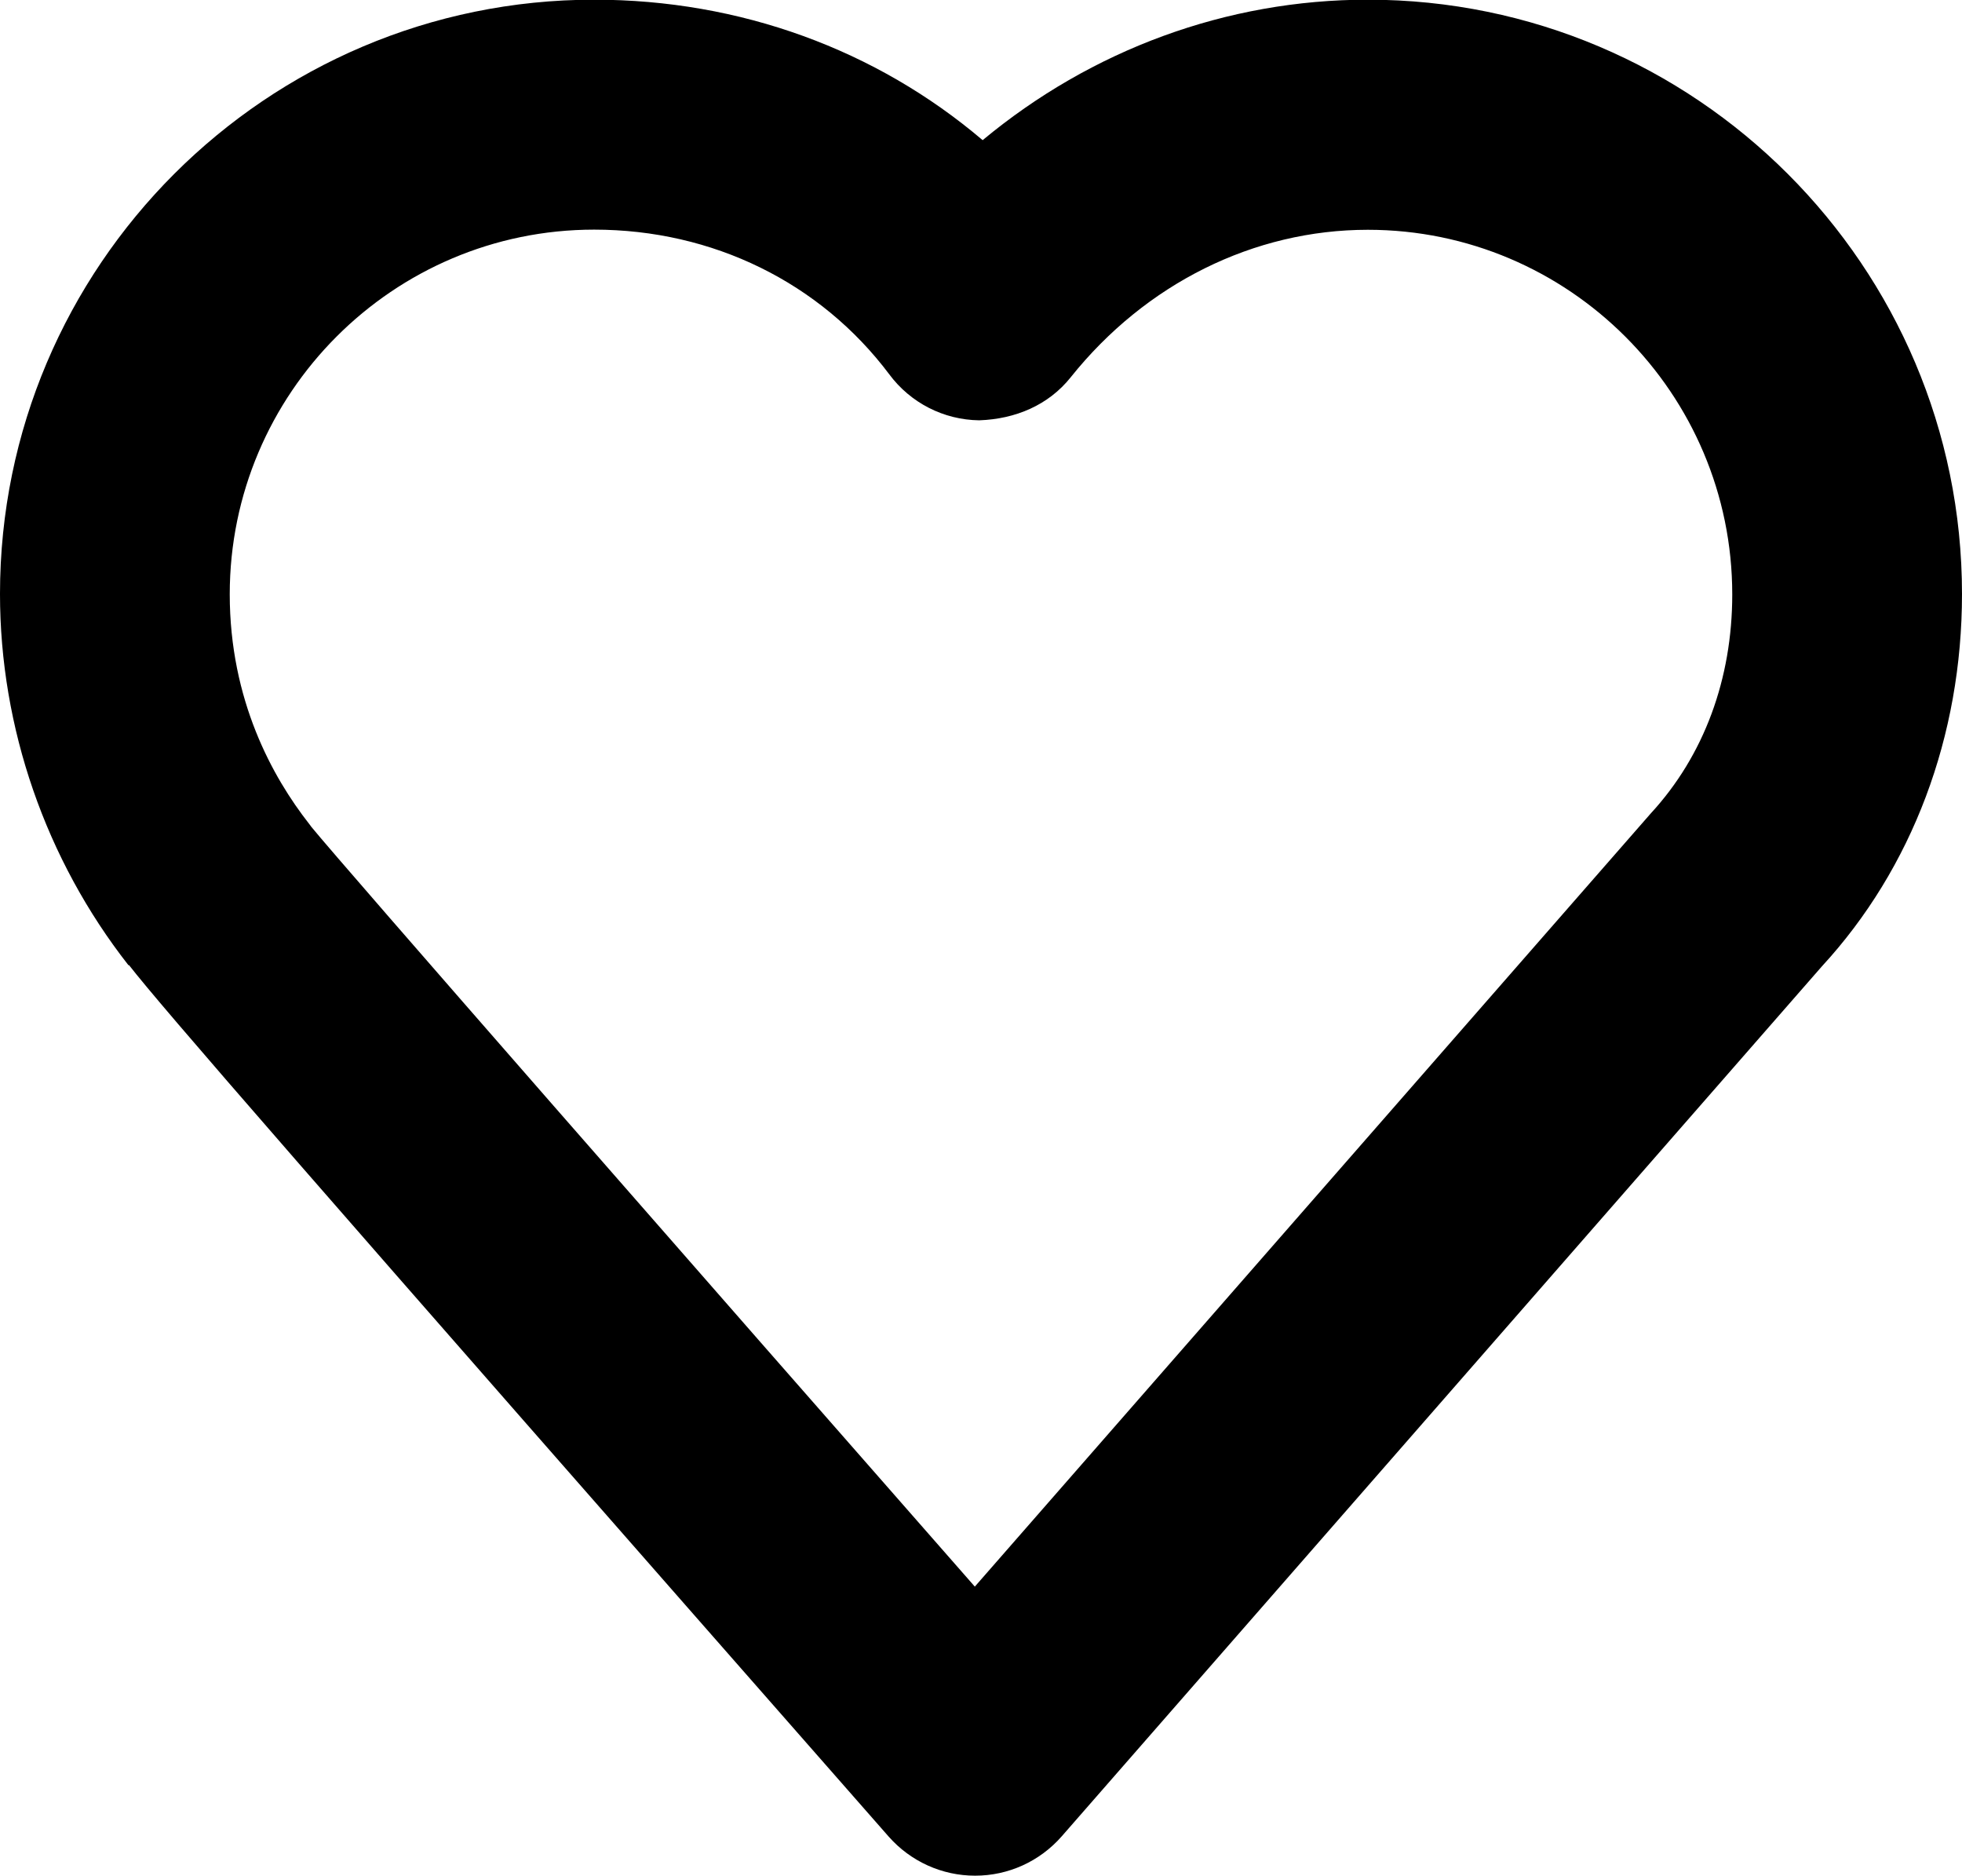
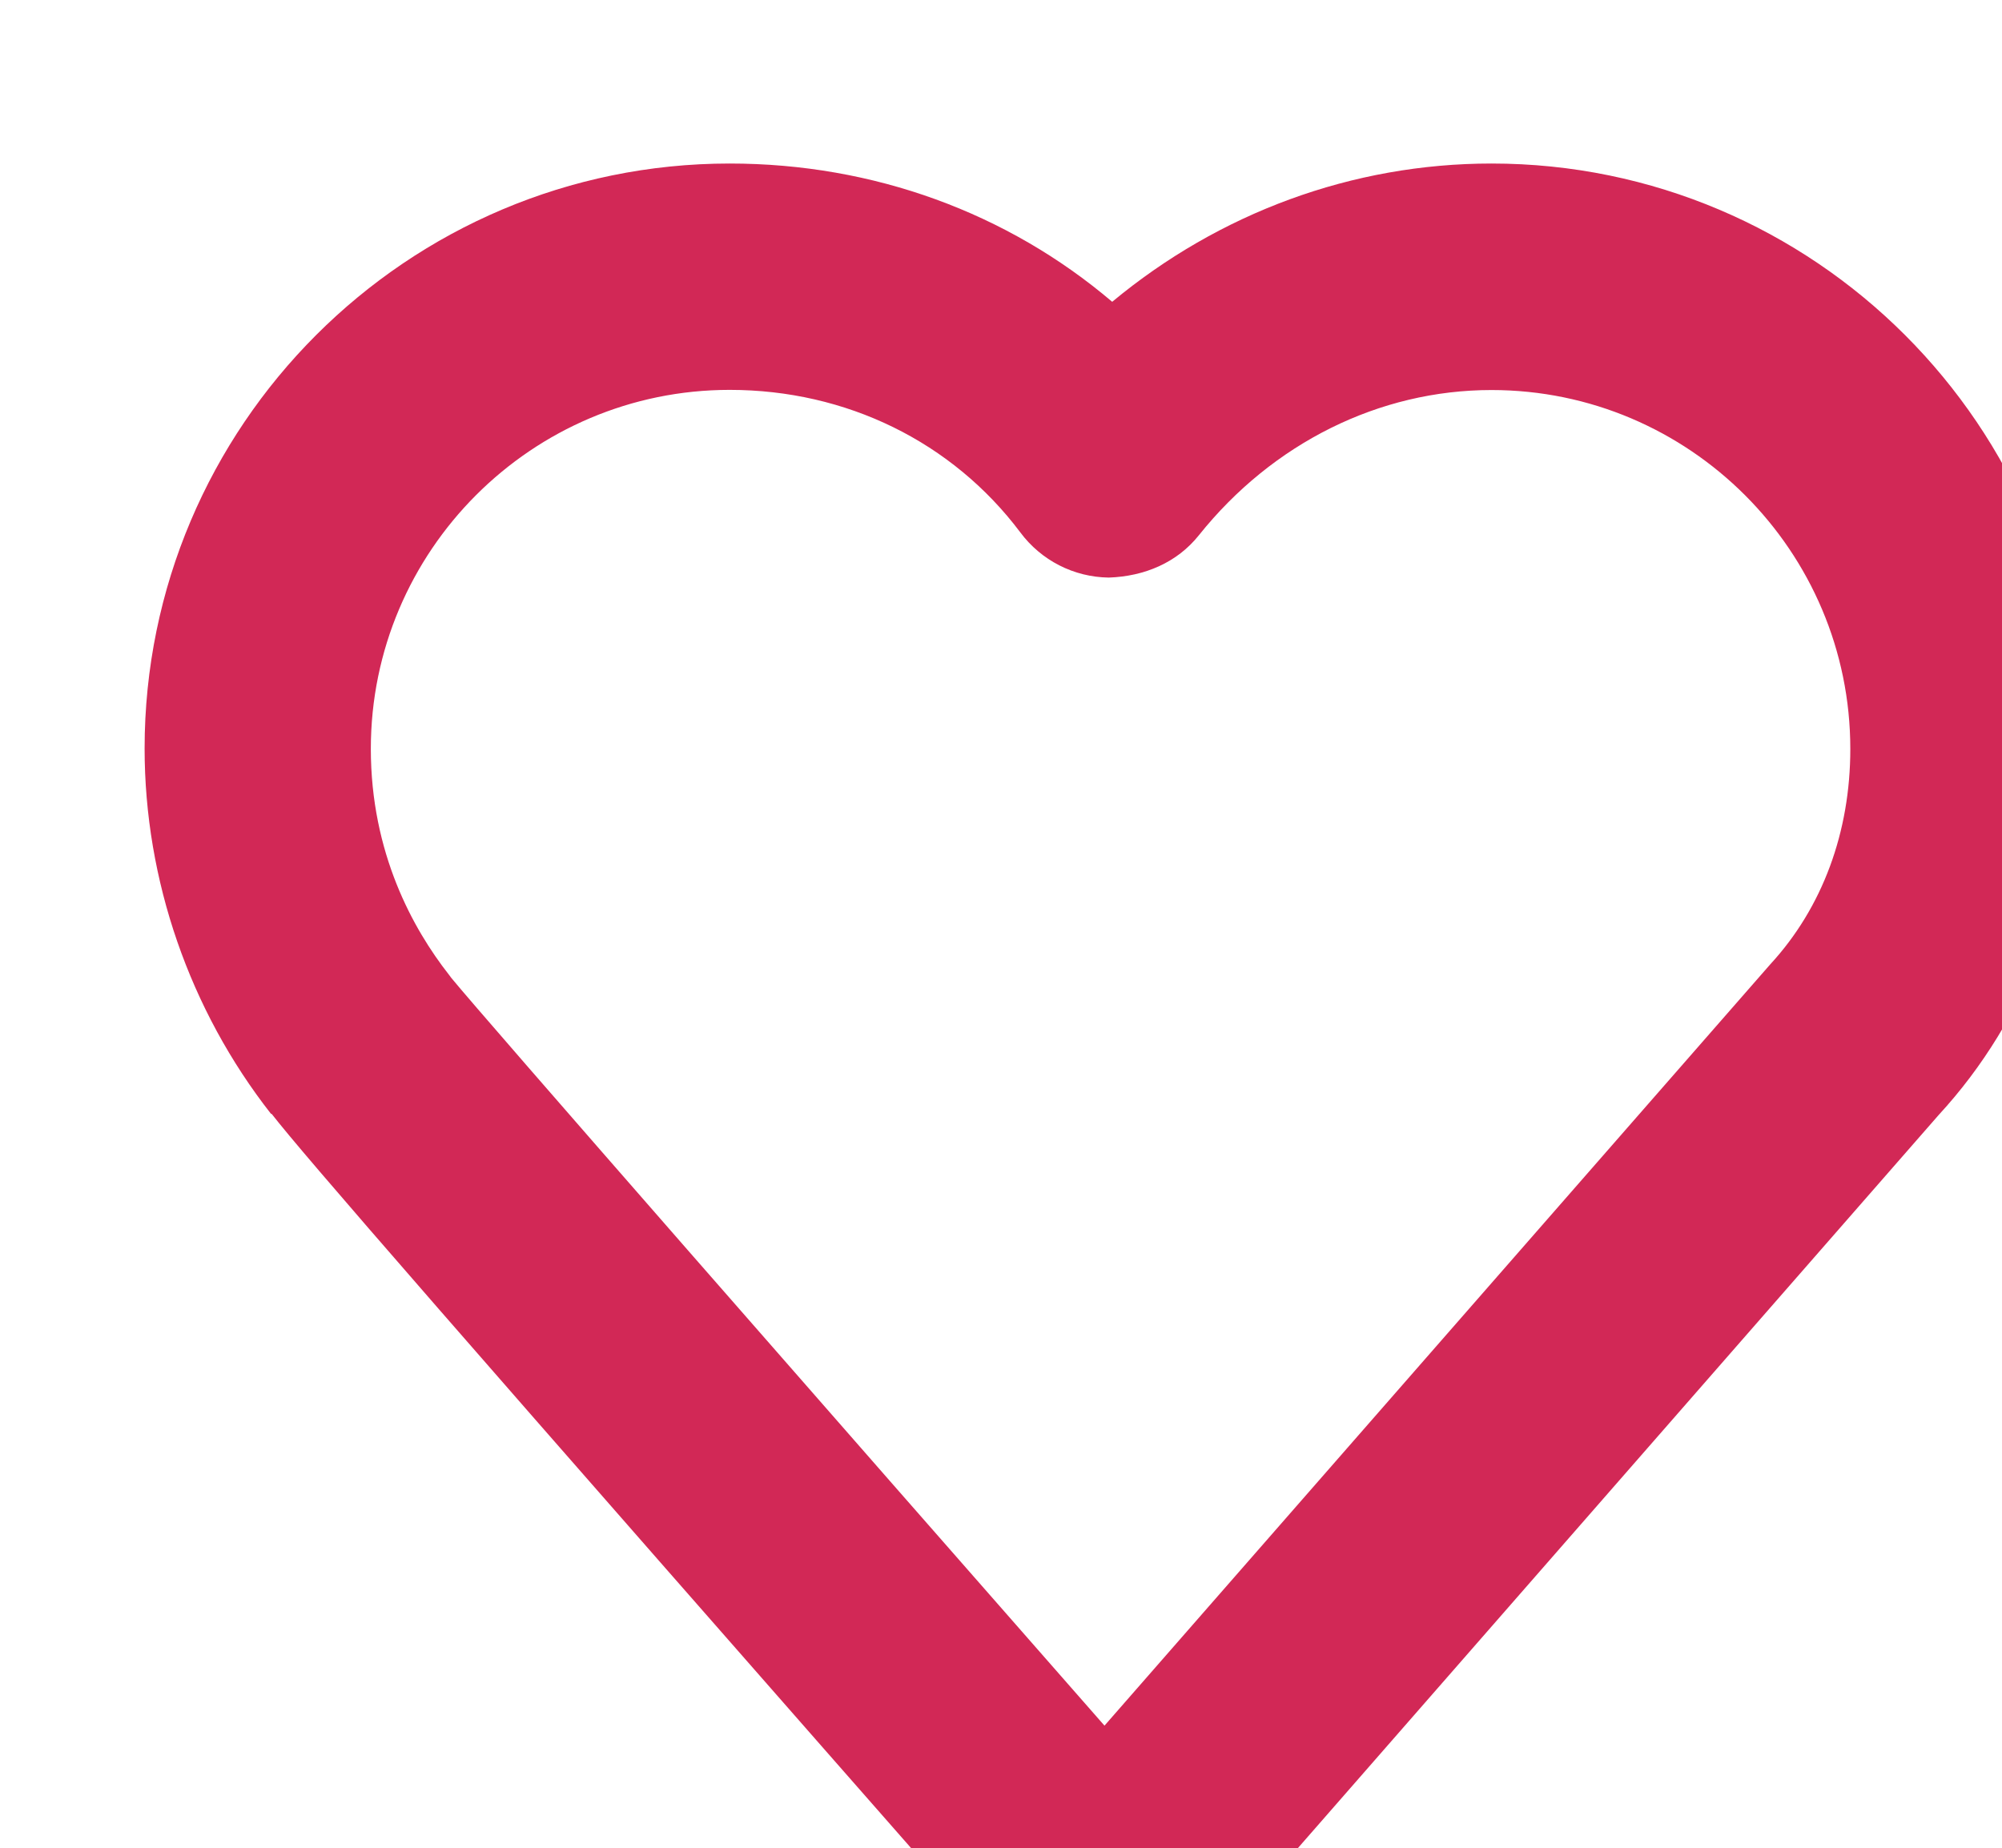
- <svg xmlns="http://www.w3.org/2000/svg" version="1.0" id="Layer_1" x="0px" y="0px" width="12.545px" height="11.99px" viewBox="521.939 473.064 12.545 11.99" enable-background="new 521.939 473.064 12.545 11.99" xml:space="preserve">
+ <svg xmlns="http://www.w3.org/2000/svg" x="0px" y="0px" width="13px" height="12px" viewBox="521 472 13 12">
  <g>
-     <path d="M528.174,485.055c-0.212,0-0.412-0.091-0.552-0.249c-3.798-4.324-4.644-5.298-4.858-5.572l-0.004,0.0 c-0.529-0.675-0.821-1.518-0.821-2.373c0-2.095,1.704-3.799,3.799-3.799c0.934,0,1.804,0.32,2.484,0.898 c0.696-0.578,1.56-0.898,2.463-0.898c2.095,0,3.799,1.704,3.799,3.799c0,0.909-0.318,1.754-0.896,2.381l-4.86,5.561 C528.587,484.964,528.386,485.055,528.174,485.055L528.174,485.055z M523.929,478.349c0.208,0.255,2.471,2.839,4.243,4.858 l4.323-4.944c0.34-0.369,0.52-0.86,0.52-1.399c0-1.285-1.045-2.331-2.33-2.331c-0.729,0-1.421,0.344-1.9,0.943 c-0.142,0.178-0.353,0.267-0.585,0.275c-0.227-0.003-0.439-0.111-0.575-0.294c-0.441-0.587-1.129-0.925-1.887-0.925 c-1.285,0-2.33,1.046-2.33,2.331c0,0.678,0.275,1.171,0.507,1.467C523.919,478.336,523.925,478.342,523.929,478.349z" />
+     <path d="M528.174,485.055c-0.212,0-0.412-0.091-0.552-0.249c-3.798-4.324-4.644-5.298-4.858-5.572l-0.004,0.0 c-0.529-0.675-0.821-1.518-0.821-2.373c0-2.095,1.704-3.799,3.799-3.799c0.934,0,1.804,0.32,2.484,0.898 c0.696-0.578,1.56-0.898,2.463-0.898c2.095,0,3.799,1.704,3.799,3.799c0,0.909-0.318,1.754-0.896,2.381l-4.86,5.561 C528.587,484.964,528.386,485.055,528.174,485.055L528.174,485.055z M523.929,478.349c0.208,0.255,2.471,2.839,4.243,4.858 l4.323-4.944c0.34-0.369,0.52-0.86,0.52-1.399c0-1.285-1.045-2.331-2.33-2.331c-0.729,0-1.421,0.344-1.9,0.943 c-0.142,0.178-0.353,0.267-0.585,0.275c-0.227-0.003-0.439-0.111-0.575-0.294c-0.441-0.587-1.129-0.925-1.887-0.925 c-1.285,0-2.33,1.046-2.33,2.331c0,0.678,0.275,1.171,0.507,1.467C523.919,478.336,523.925,478.342,523.929,478.349z" fill="#d22856" />
  </g>
</svg>
